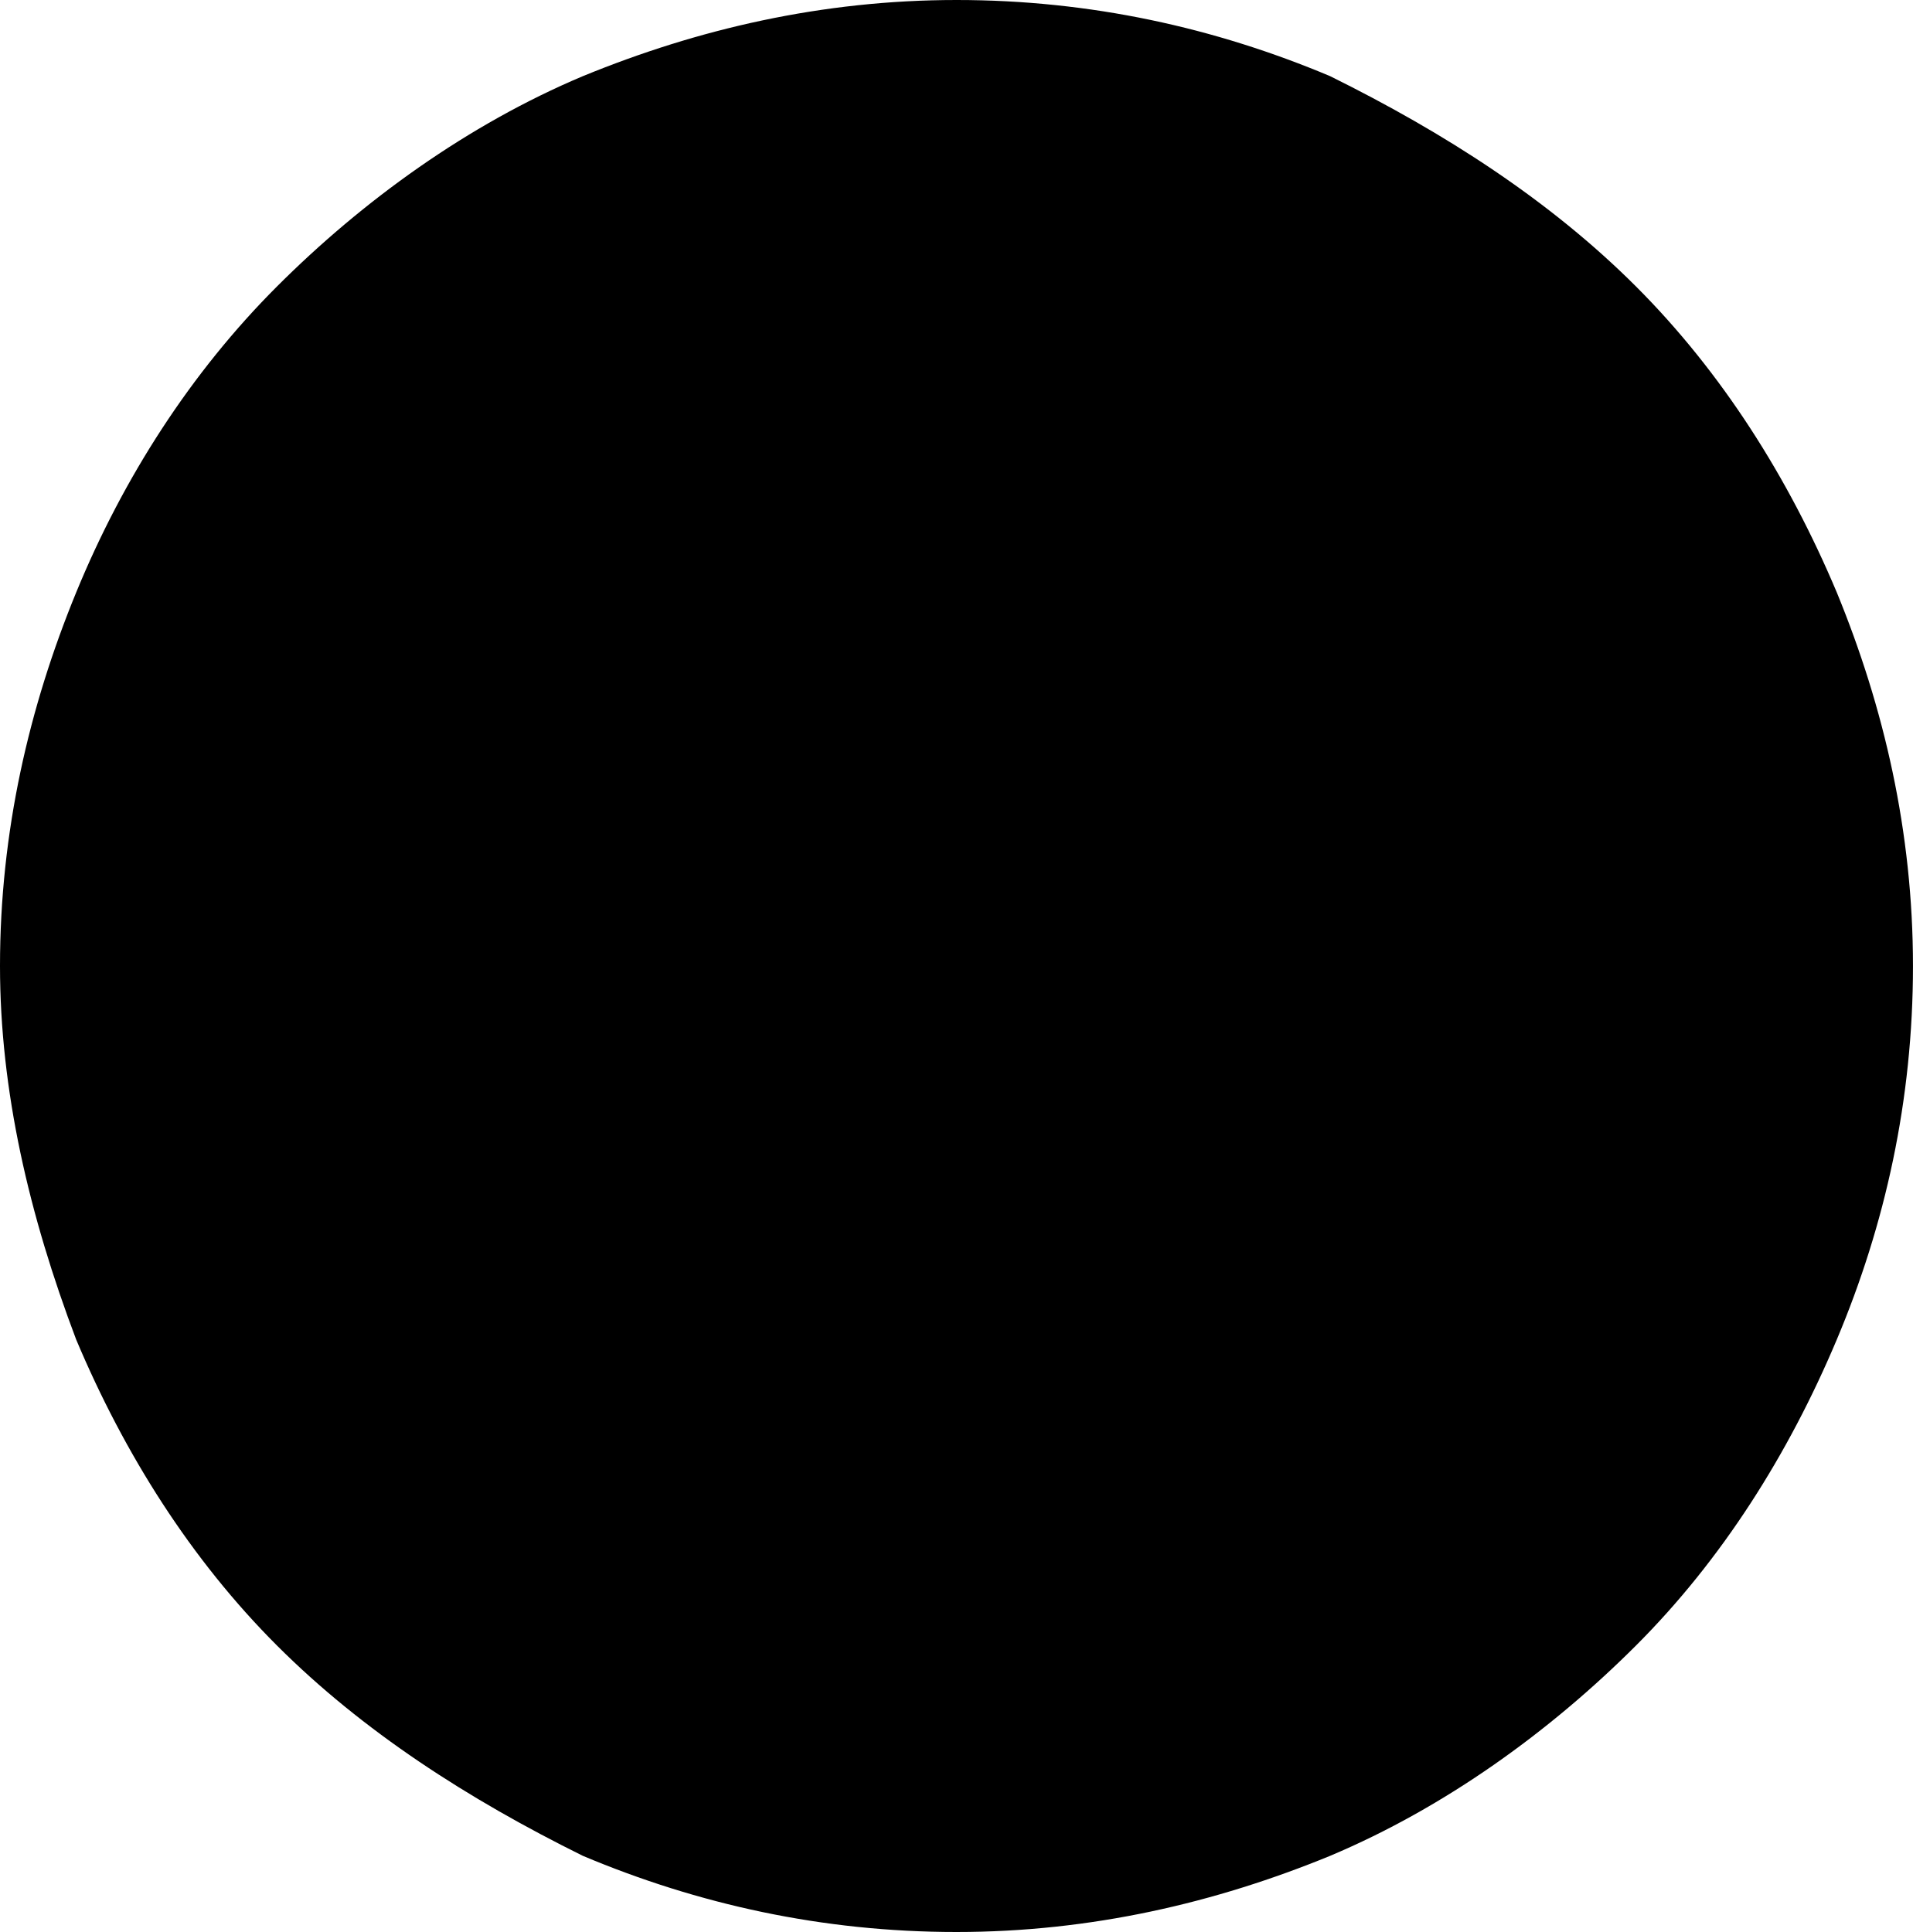
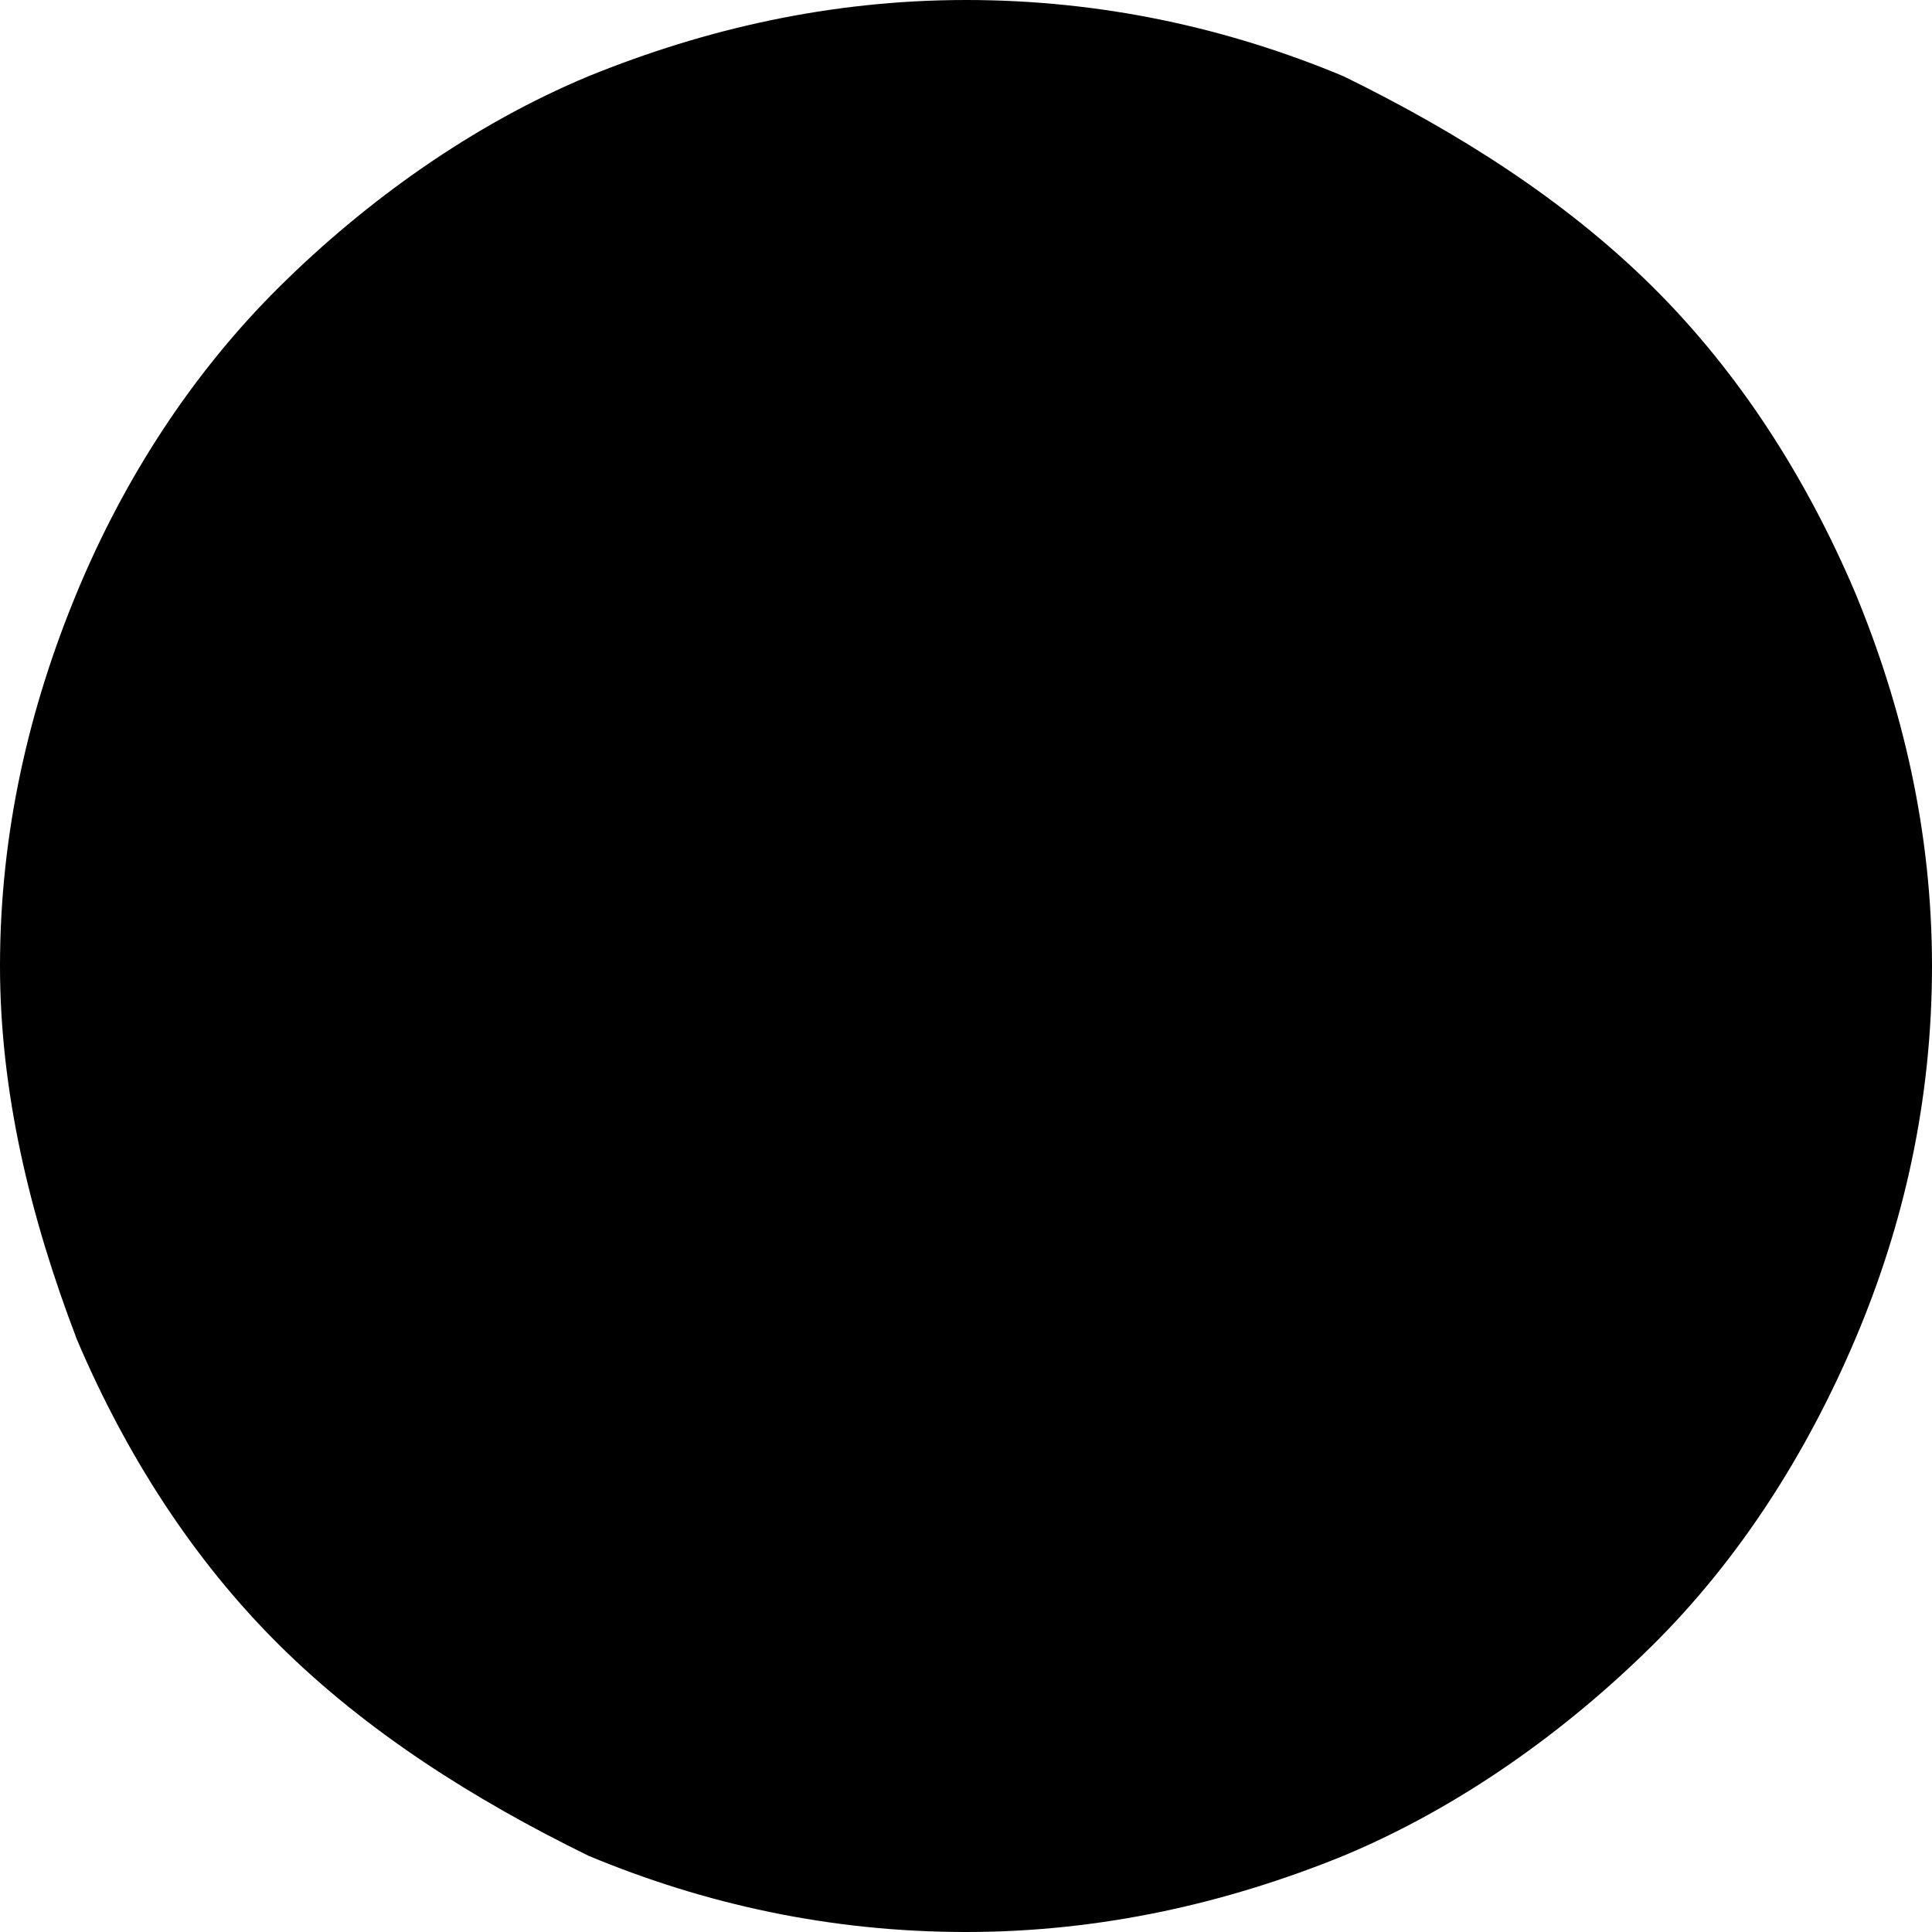
<svg xmlns="http://www.w3.org/2000/svg" version="2.0" viewbox="0 0 256 256">
-   <path d="M 243.344,177.502 C 249.752,162.283 253.437,145.782 253.437,128 c 0,-17.782 -3.845,-34.283 -10.093,-49.502 C 236.936,63.279 228.125,49.342 216.751,37.967 205.377,26.593 191.439,17.622 176.22,10.093 161.001,3.685 144.501,0 126.718,0 108.936,0 92.436,3.845 77.217,10.093 61.997,16.501 48.06,26.593 36.686,37.967 25.312,49.342 16.34,63.279 10.093,78.498 3.845,93.717 0,110.218 0,128 c 0,16.501 3.845,33.001 10.093,49.502 6.408,15.219 15.219,29.156 26.593,40.531 11.374,11.374 25.312,20.345 40.531,27.875 C 92.436,252.315 108.936,256 126.718,256 c 17.782,0 34.283,-3.845 49.502,-10.093 15.219,-6.408 29.156,-16.501 40.531,-27.875 11.374,-11.374 20.185,-25.312 26.593,-40.531 z" />
+   <path d="M 245.805,177.502 C 252.278,162.283 256,145.782 256,128 256,110.218 252.116,93.717 245.805,78.498 239.332,63.279 230.432,49.342 218.943,37.967 207.454,26.593 193.375,17.622 178.003,10.093 162.63,3.685 145.962,0 128,0 110.038,0 93.37,3.845 77.997,10.093 62.625,16.501 48.546,26.593 37.057,37.967 25.568,49.342 16.506,63.279 10.195,78.498 3.884,93.717 0,110.218 0,128 c 0,16.501 3.884,33.001 10.195,49.502 6.473,15.219 15.373,29.156 26.862,40.531 11.489,11.374 25.568,20.345 40.941,27.875 C 93.37,252.315 110.038,256 128,256 c 17.962,0 34.63,-3.845 50.003,-10.093 15.373,-6.408 29.451,-16.501 40.941,-27.875 11.489,-11.374 20.389,-25.312 26.862,-40.531 z" />
</svg>
